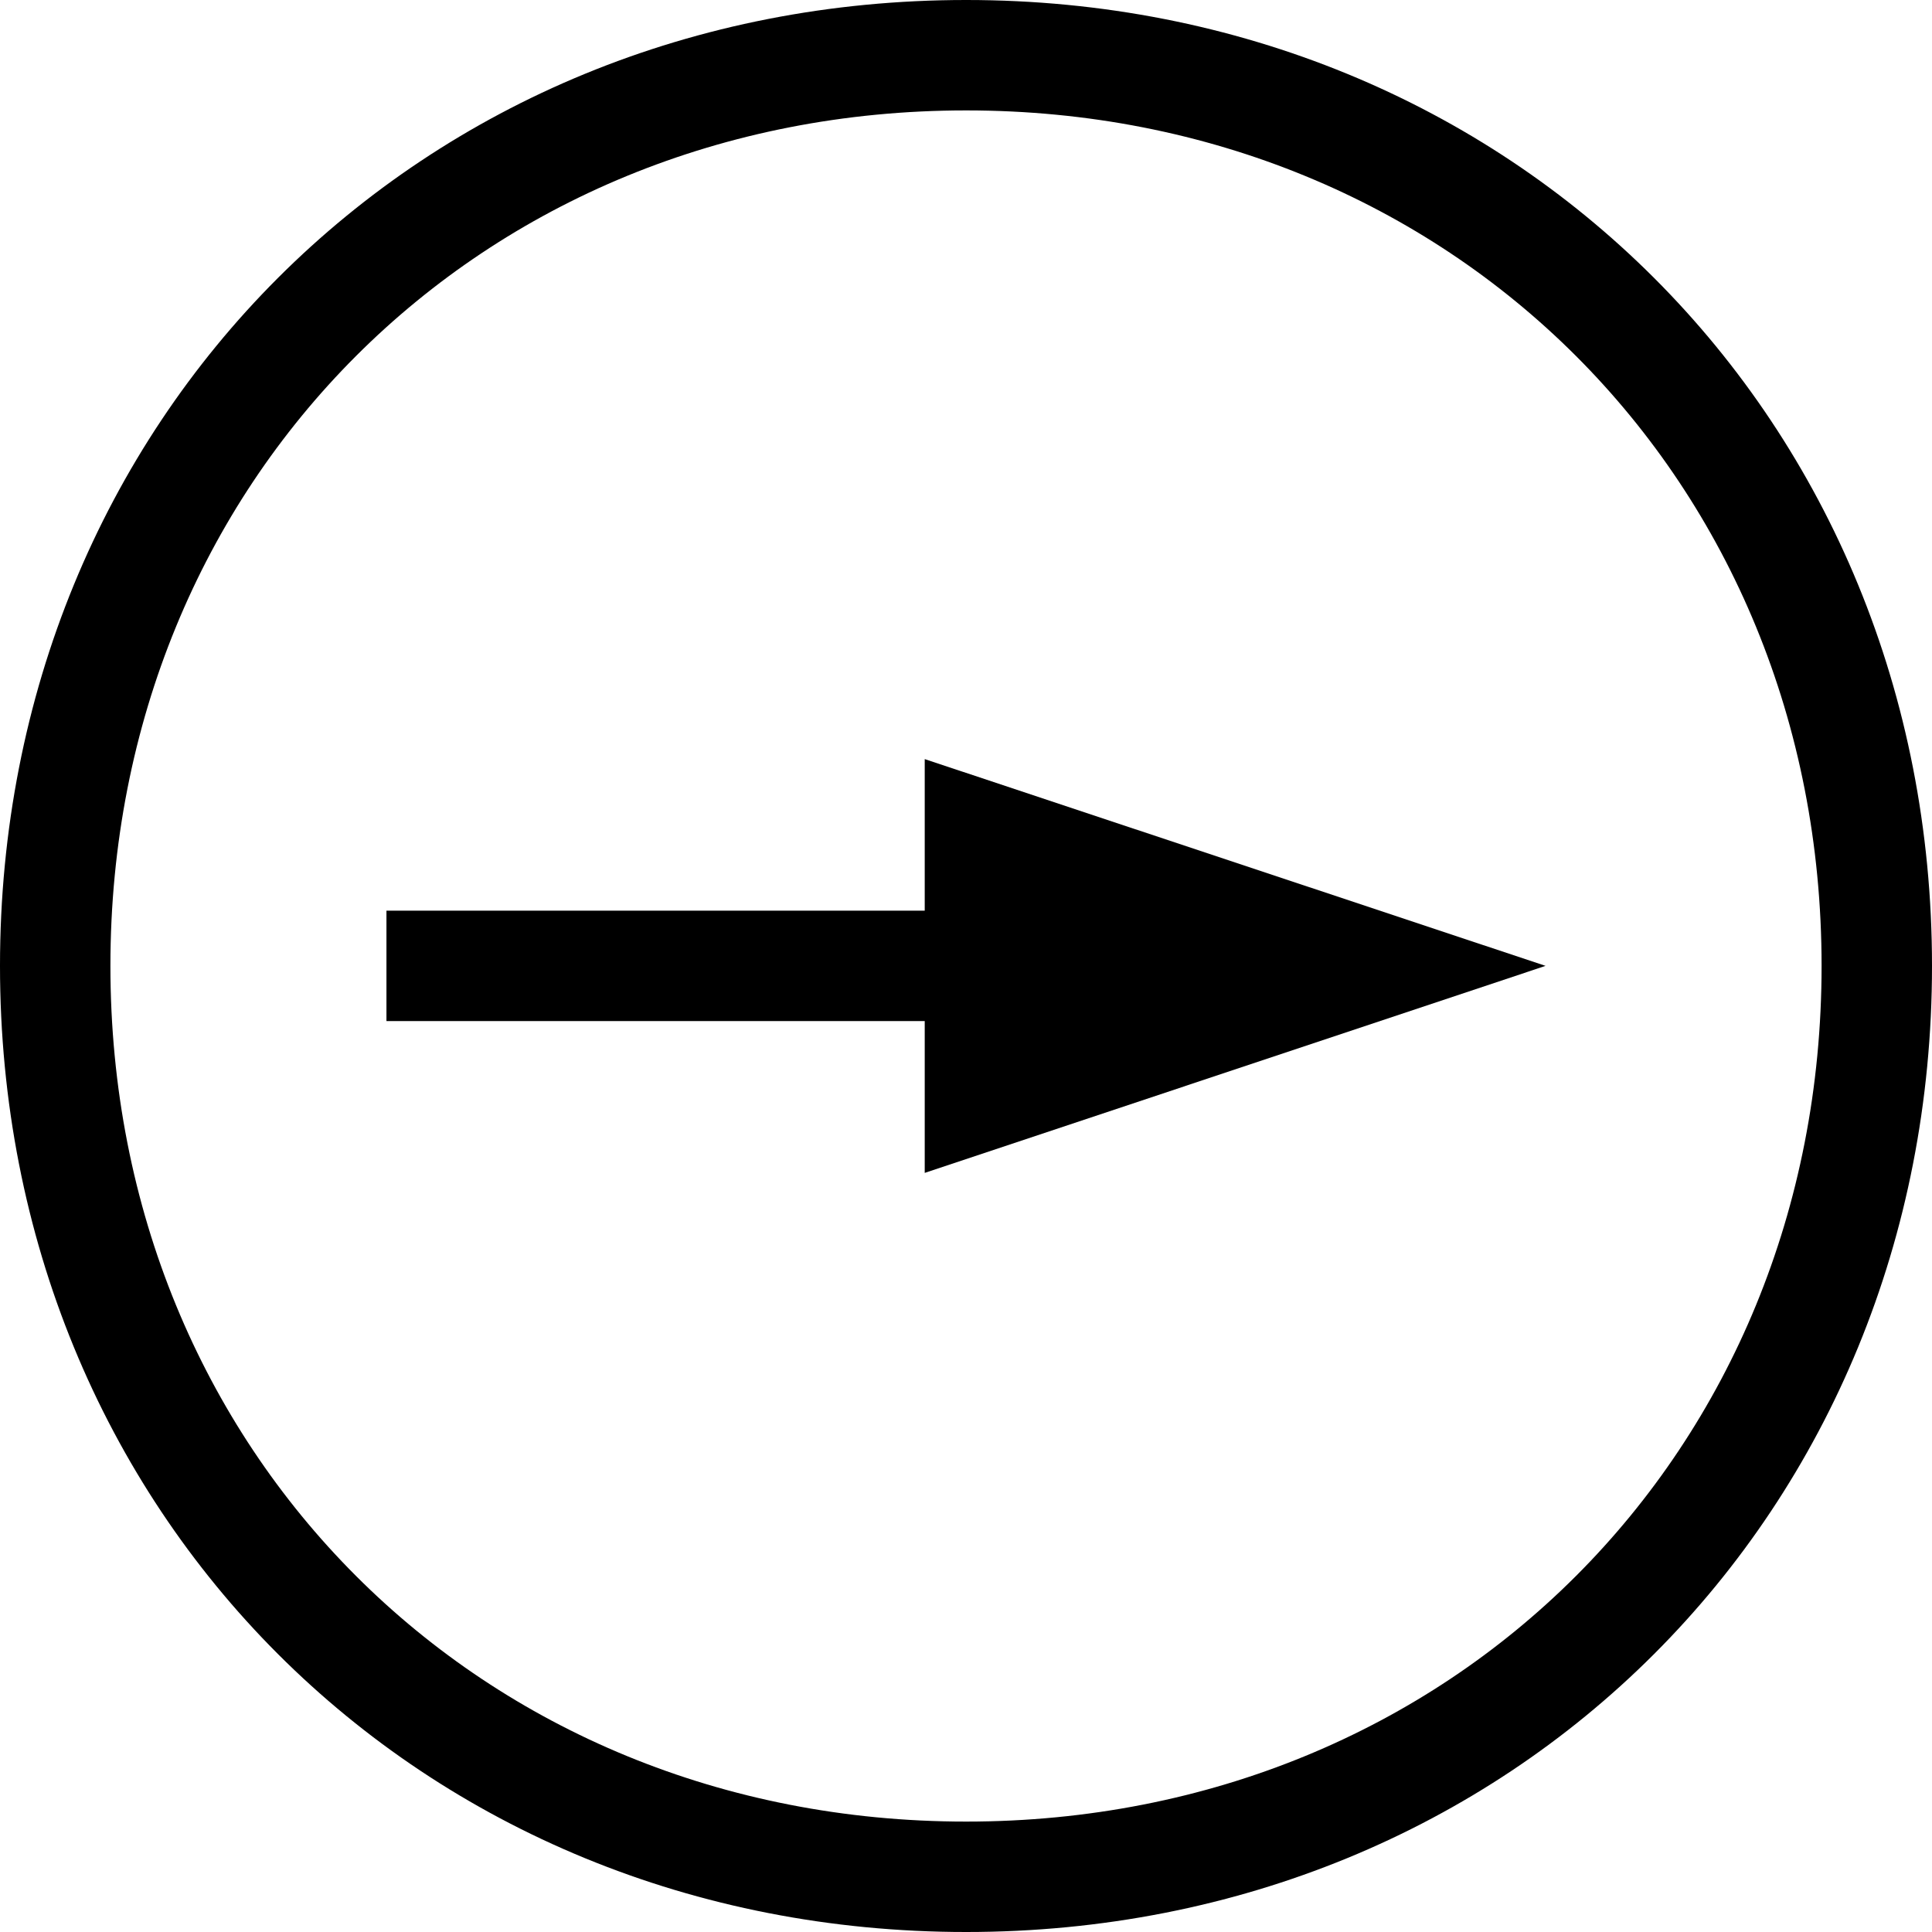
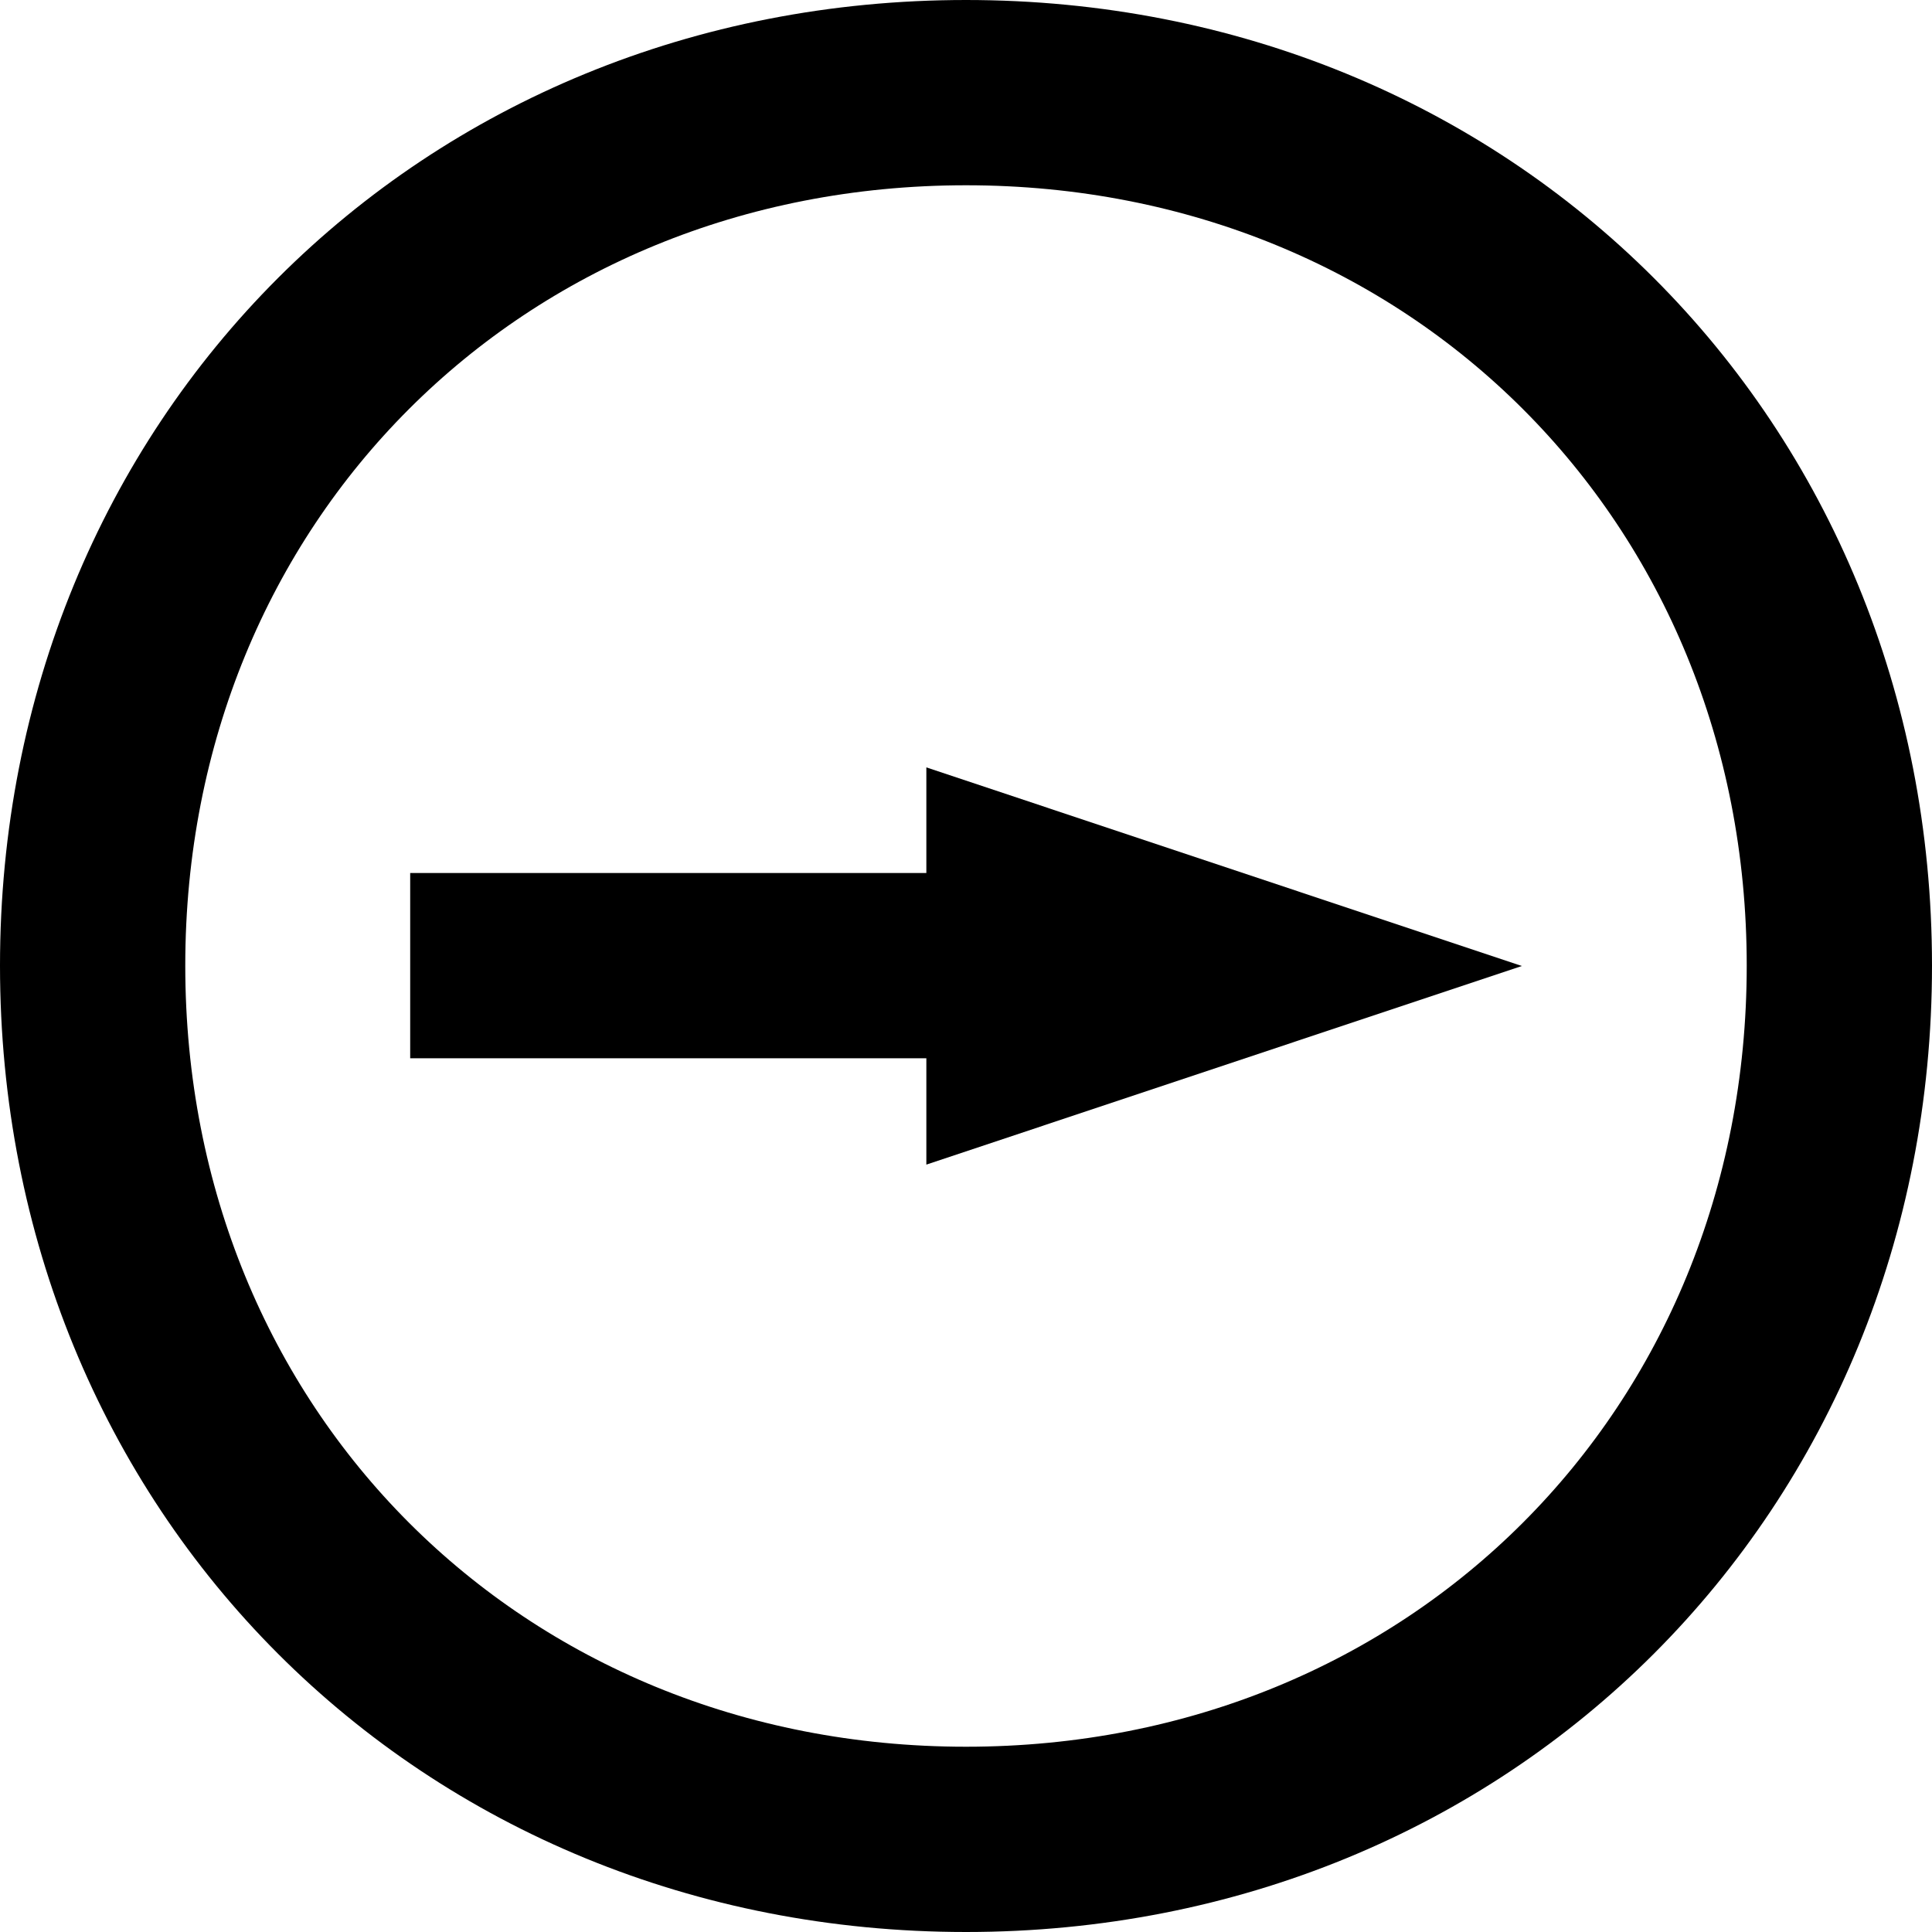
- <svg xmlns="http://www.w3.org/2000/svg" xmlns:ns1="http://xml.openoffice.org/svg/export" version="1.2" width="69.99mm" height="69.99mm" viewBox="0 -9 6999 6999" preserveAspectRatio="xMidYMid" fill-rule="evenodd" stroke-width="28.222" stroke-linejoin="round" xml:space="preserve">
+ <svg xmlns="http://www.w3.org/2000/svg" xmlns:ns1="http://xml.openoffice.org/svg/export" version="1.2" width="52.14mm" height="52.14mm" viewBox="-107 -107 5214 5214" preserveAspectRatio="xMidYMid" fill-rule="evenodd" stroke-width="28.222" stroke-linejoin="round" xml:space="preserve">
  <defs class="ClipPathGroup">
    <clipPath id="presentation_clip_path" clipPathUnits="userSpaceOnUse">
-       <rect x="0" y="-9" width="6999" height="6999" />
+       <rect x="-107" y="-107" width="5214" height="5214" />
    </clipPath>
    <clipPath id="presentation_clip_path_shrink" clipPathUnits="userSpaceOnUse">
-       <rect x="6" y="-3" width="6986" height="6986" />
+       <rect x="-102" y="-102" width="5204" height="5204" />
    </clipPath>
  </defs>
  <defs class="TextShapeIndex">
-     <g ns1:slide="id1" ns1:id-list="id3" />
+     <g ns1:slide="id1" ns1:id-list="id3 id4 id5 id6 id7" />
  </defs>
  <defs class="EmbeddedBulletChars">
-     <g id="bullet-char-template-57356" transform="scale(0.0004882812,-0.0004882812)">
+     <g id="bullet-char-template(57356)" transform="scale(0.0004882812,-0.0004882812)">
      <path d="M 580,1141 L 1163,571 580,0 -4,571 580,1141 Z" />
    </g>
-     <g id="bullet-char-template-57354" transform="scale(0.0004882812,-0.0004882812)">
+     <g id="bullet-char-template(57354)" transform="scale(0.0004882812,-0.0004882812)">
      <path d="M 8,1128 L 1137,1128 1137,0 8,0 8,1128 Z" />
    </g>
-     <g id="bullet-char-template-10146" transform="scale(0.0004882812,-0.0004882812)">
+     <g id="bullet-char-template(10146)" transform="scale(0.0004882812,-0.0004882812)">
      <path d="M 174,0 L 602,739 174,1481 1456,739 174,0 Z M 1358,739 L 309,1346 659,739 1358,739 Z" />
    </g>
-     <g id="bullet-char-template-10132" transform="scale(0.0004882812,-0.0004882812)">
+     <g id="bullet-char-template(10132)" transform="scale(0.0004882812,-0.0004882812)">
      <path d="M 2015,739 L 1276,0 717,0 1260,543 174,543 174,936 1260,936 717,1481 1274,1481 2015,739 Z" />
    </g>
-     <g id="bullet-char-template-10007" transform="scale(0.0004882812,-0.0004882812)">
+     <g id="bullet-char-template(10007)" transform="scale(0.0004882812,-0.0004882812)">
      <path d="M 0,-2 C -7,14 -16,27 -25,37 L 356,567 C 262,823 215,952 215,954 215,979 228,992 255,992 264,992 276,990 289,987 310,991 331,999 354,1012 L 381,999 492,748 772,1049 836,1024 860,1049 C 881,1039 901,1025 922,1006 886,937 835,863 770,784 769,783 710,716 594,584 L 774,223 C 774,196 753,168 711,139 L 727,119 C 717,90 699,76 672,76 641,76 570,178 457,381 L 164,-76 C 142,-110 111,-127 72,-127 30,-127 9,-110 8,-76 1,-67 -2,-52 -2,-32 -2,-23 -1,-13 0,-2 Z" />
    </g>
-     <g id="bullet-char-template-10004" transform="scale(0.0004882812,-0.0004882812)">
+     <g id="bullet-char-template(10004)" transform="scale(0.0004882812,-0.0004882812)">
      <path d="M 285,-33 C 182,-33 111,30 74,156 52,228 41,333 41,471 41,549 55,616 82,672 116,743 169,778 240,778 293,778 328,747 346,684 L 369,508 C 377,444 397,411 428,410 L 1163,1116 C 1174,1127 1196,1133 1229,1133 1271,1133 1292,1118 1292,1087 L 1292,965 C 1292,929 1282,901 1262,881 L 442,47 C 390,-6 338,-33 285,-33 Z" />
    </g>
-     <g id="bullet-char-template-9679" transform="scale(0.0004882812,-0.0004882812)">
+     <g id="bullet-char-template(9679)" transform="scale(0.0004882812,-0.0004882812)">
      <path d="M 813,0 C 632,0 489,54 383,161 276,268 223,411 223,592 223,773 276,916 383,1023 489,1130 632,1184 813,1184 992,1184 1136,1130 1245,1023 1353,916 1407,772 1407,592 1407,412 1353,268 1245,161 1136,54 992,0 813,0 Z" />
    </g>
-     <g id="bullet-char-template-8226" transform="scale(0.0004882812,-0.0004882812)">
+     <g id="bullet-char-template(8226)" transform="scale(0.0004882812,-0.0004882812)">
      <path d="M 346,457 C 273,457 209,483 155,535 101,586 74,649 74,723 74,796 101,859 155,911 209,963 273,989 346,989 419,989 480,963 531,910 582,859 608,796 608,723 608,648 583,586 532,535 482,483 420,457 346,457 Z" />
    </g>
-     <g id="bullet-char-template-8211" transform="scale(0.0004882812,-0.0004882812)">
+     <g id="bullet-char-template(8211)" transform="scale(0.0004882812,-0.0004882812)">
      <path d="M -4,459 L 1135,459 1135,606 -4,606 -4,459 Z" />
    </g>
-     <g id="bullet-char-template-61548" transform="scale(0.0004882812,-0.0004882812)">
+     <g id="bullet-char-template(61548)" transform="scale(0.0004882812,-0.0004882812)">
      <path d="M 173,740 C 173,903 231,1043 346,1159 462,1274 601,1332 765,1332 928,1332 1067,1274 1183,1159 1299,1043 1357,903 1357,740 1357,577 1299,437 1183,322 1067,206 928,148 765,148 601,148 462,206 346,322 231,437 173,577 173,740 Z" />
    </g>
  </defs>
  <defs class="TextEmbeddedBitmaps" />
  <g class="SlideGroup">
    <g>
      <g id="container-id1">
        <g id="id1" class="Slide" clip-path="url(#presentation_clip_path)">
          <g class="Page">
-             <g class="Graphic">
-               <g id="id3">
-                 <rect class="BoundingBox" stroke="none" fill="none" x="0" y="-9" width="7000" height="7000" />
-                 <defs>
-                   <clipPath id="clip_path_1" clipPathUnits="userSpaceOnUse">
-                     <path d="M 0,6990 L 0,-9 6999,-9 6999,6990 0,6990 Z" />
-                   </clipPath>
-                 </defs>
-                 <g clip-path="url(#clip_path_1)">
-                   <path fill="rgb(255,255,255)" stroke="none" d="M 200,3490 C 200,1620 1629,191 3500,191 5370,191 6799,1620 6799,3490 6799,5361 5370,6790 3500,6790 1629,6790 200,5361 200,3490 L 200,3490 Z" />
-                   <path fill="none" stroke="rgb(0,0,0)" stroke-width="400" stroke-linejoin="round" d="M 200,3490 C 200,1620 1629,191 3500,191 5370,191 6799,1620 6799,3490 6799,5361 5370,6790 3500,6790 1629,6790 200,5361 200,3490 L 200,3490 Z" />
-                   <path fill="none" stroke="rgb(0,0,0)" stroke-width="400" stroke-linejoin="round" d="M 1400,3490 L 3450,3490" />
-                   <path fill="rgb(0,0,0)" stroke="none" d="M 5599,3490 L 3350,2741 3350,4240 5599,3490 5599,3490 Z" />
+             <g class="Group">
+               <g class="com.sun.star.drawing.PolyPolygonShape">
+                 <g id="id3">
+                   <rect class="BoundingBox" stroke="none" fill="none" x="0" y="0" width="5001" height="5001" />
+                 </g>
+               </g>
+               <g class="com.sun.star.drawing.ClosedBezierShape">
+                 <g id="id4">
+                   <rect class="BoundingBox" stroke="none" fill="none" x="142" y="142" width="4716" height="4716" />
+                   <path fill="rgb(255,255,255)" stroke="none" d="M 143,2499 C 143,1163 1163,143 2500,143 3836,143 4857,1163 4857,2499 4857,3836 3836,4857 2500,4857 1163,4857 143,3836 143,2499 Z" />
+                 </g>
+               </g>
+               <g class="com.sun.star.drawing.ClosedBezierShape">
+                 <g id="id5">
+                   <rect class="BoundingBox" stroke="none" fill="none" x="-108" y="-108" width="5216" height="5216" />
+                   <path fill="none" stroke="rgb(0,0,0)" stroke-width="500" stroke-linejoin="round" d="M 143,2499 C 143,1163 1163,143 2500,143 3836,143 4857,1163 4857,2499 4857,3836 3836,4857 2500,4857 1163,4857 143,3836 143,2499 Z" />
+                 </g>
+               </g>
+               <g class="com.sun.star.drawing.LineShape">
+                 <g id="id6">
+                   <rect class="BoundingBox" stroke="none" fill="none" x="749" y="2249" width="1967" height="502" />
+                   <path fill="none" stroke="rgb(0,0,0)" stroke-width="500" stroke-linejoin="round" d="M 1000,2499 L 2464,2499" />
+                 </g>
+               </g>
+               <g class="com.sun.star.drawing.PolyPolygonShape">
+                 <g id="id7">
+                   <rect class="BoundingBox" stroke="none" fill="none" x="2392" y="1964" width="1609" height="1073" />
+                   <path fill="rgb(0,0,0)" stroke="none" d="M 4000,2500 L 2393,1964 2393,3036 4000,2500 Z" />
                </g>
              </g>
            </g>
          </g>
        </g>
      </g>
    </g>
  </g>
</svg>
